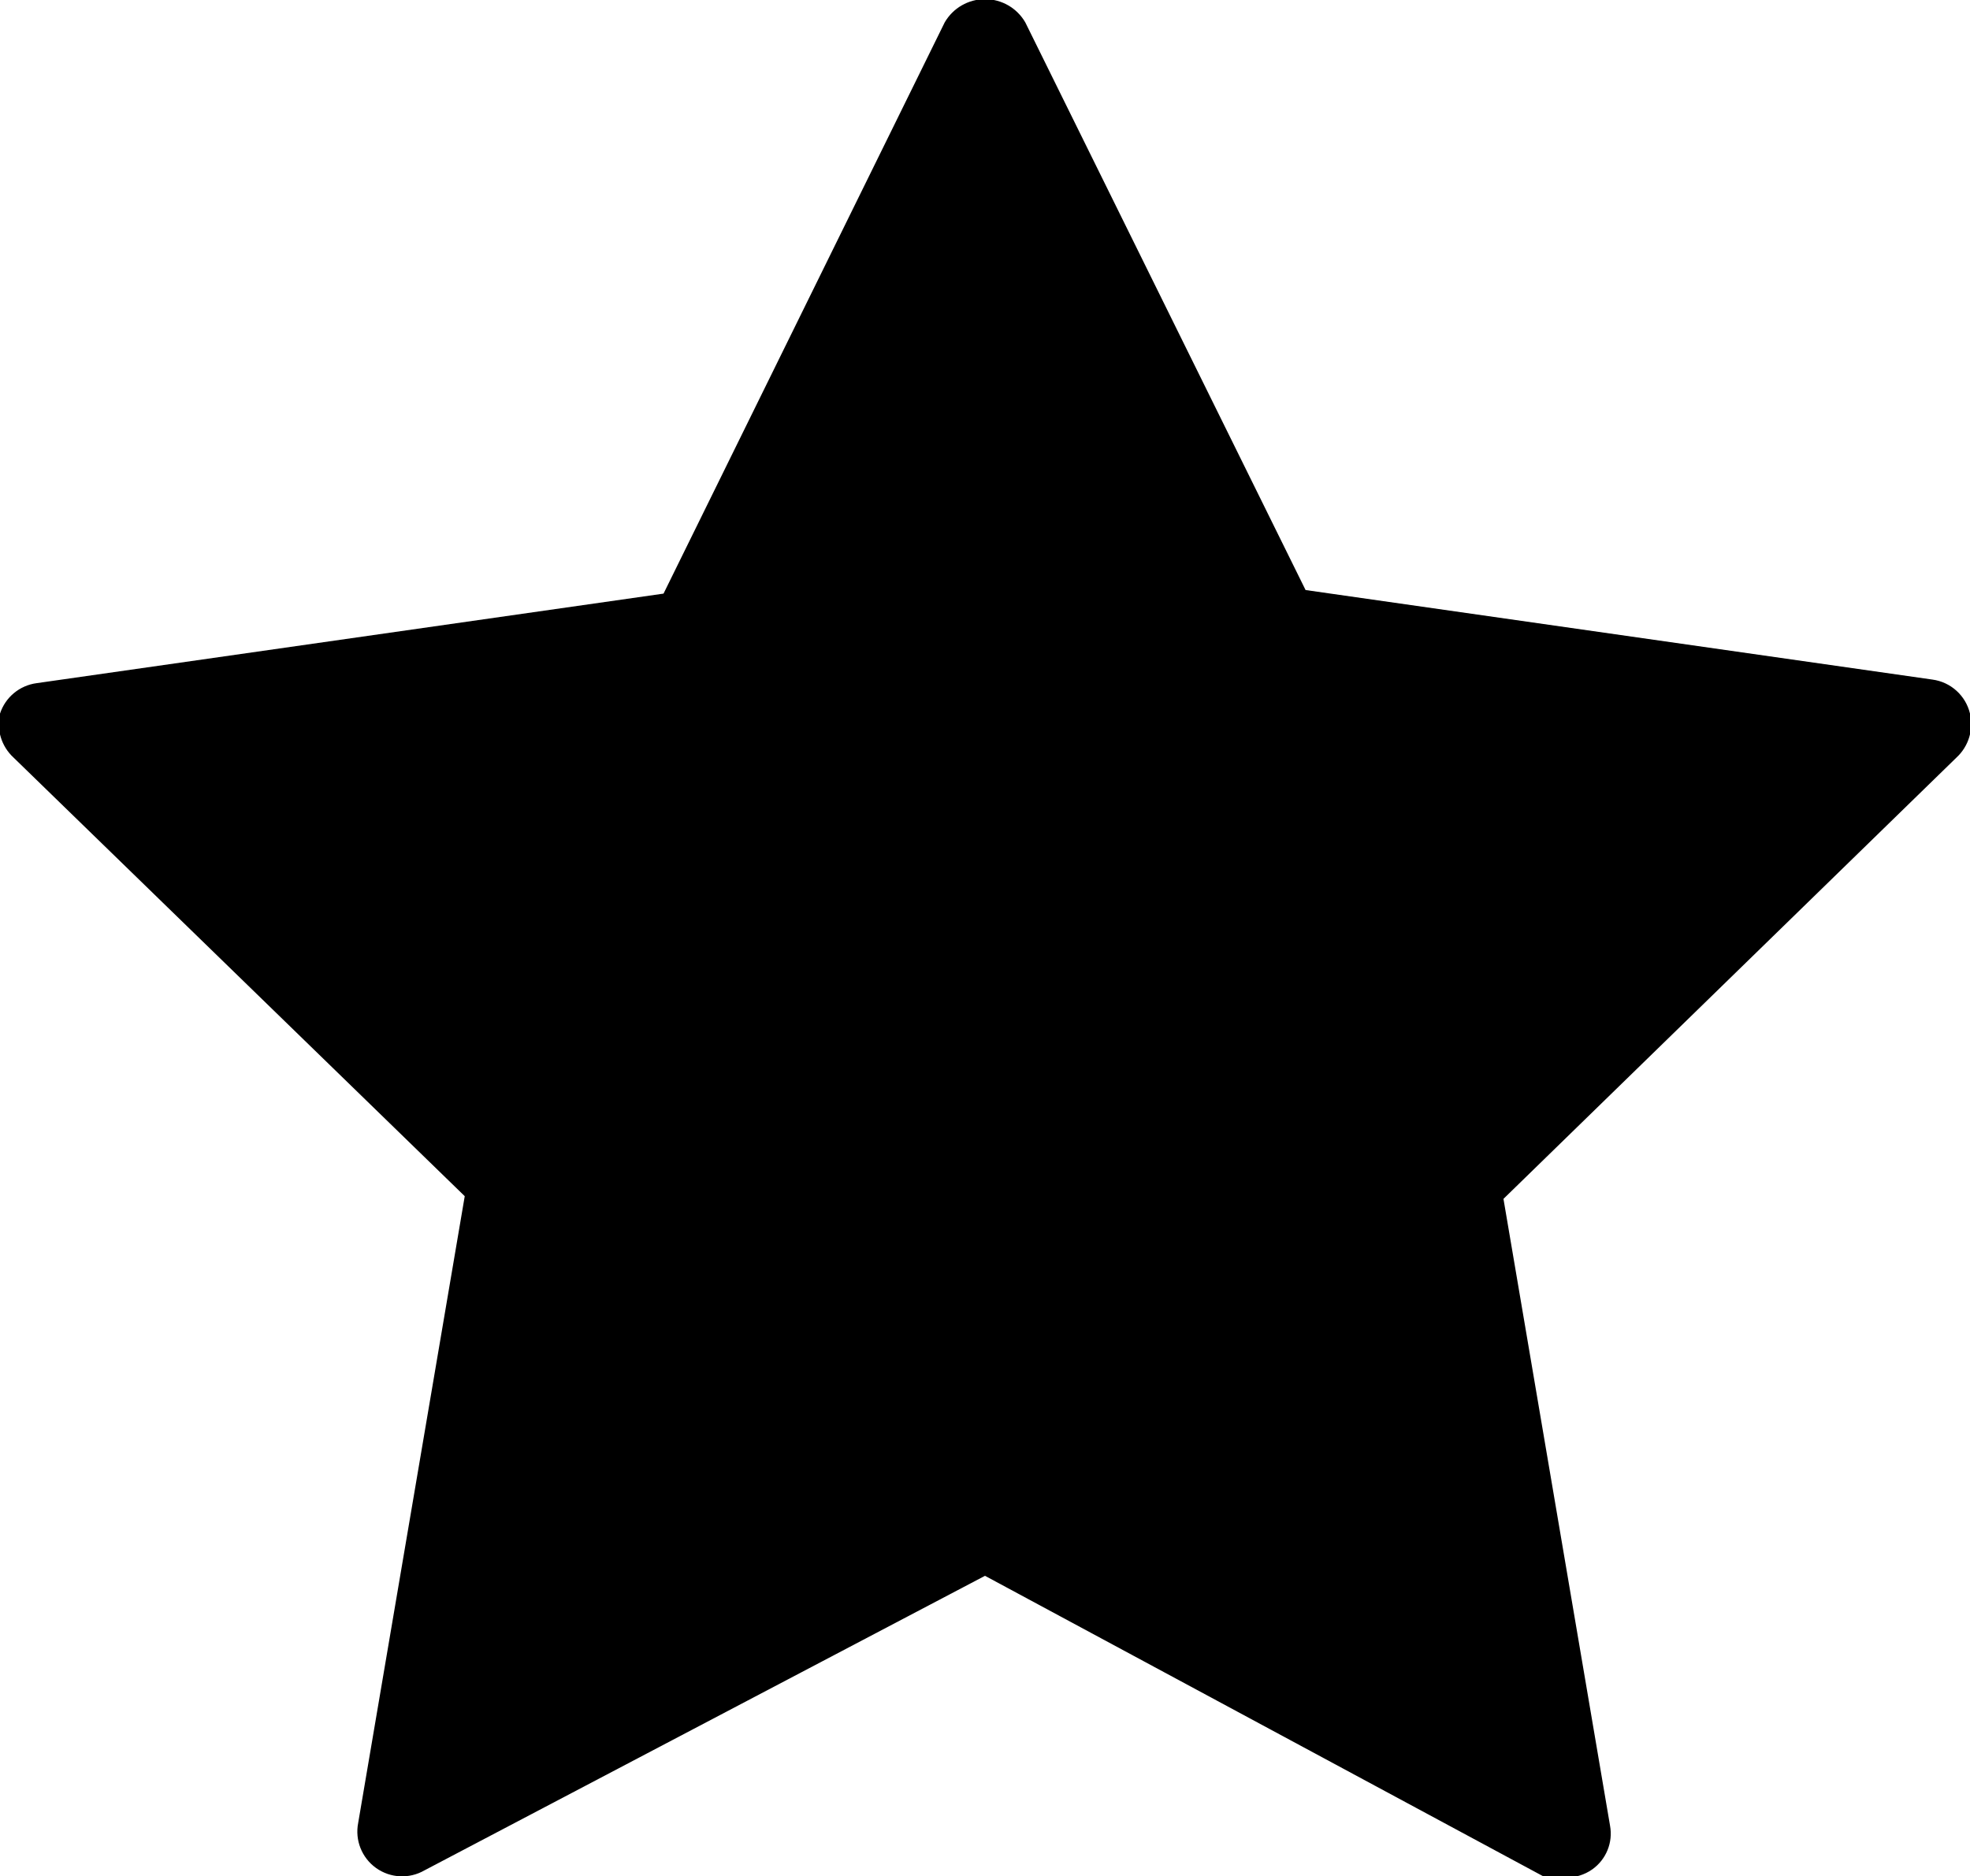
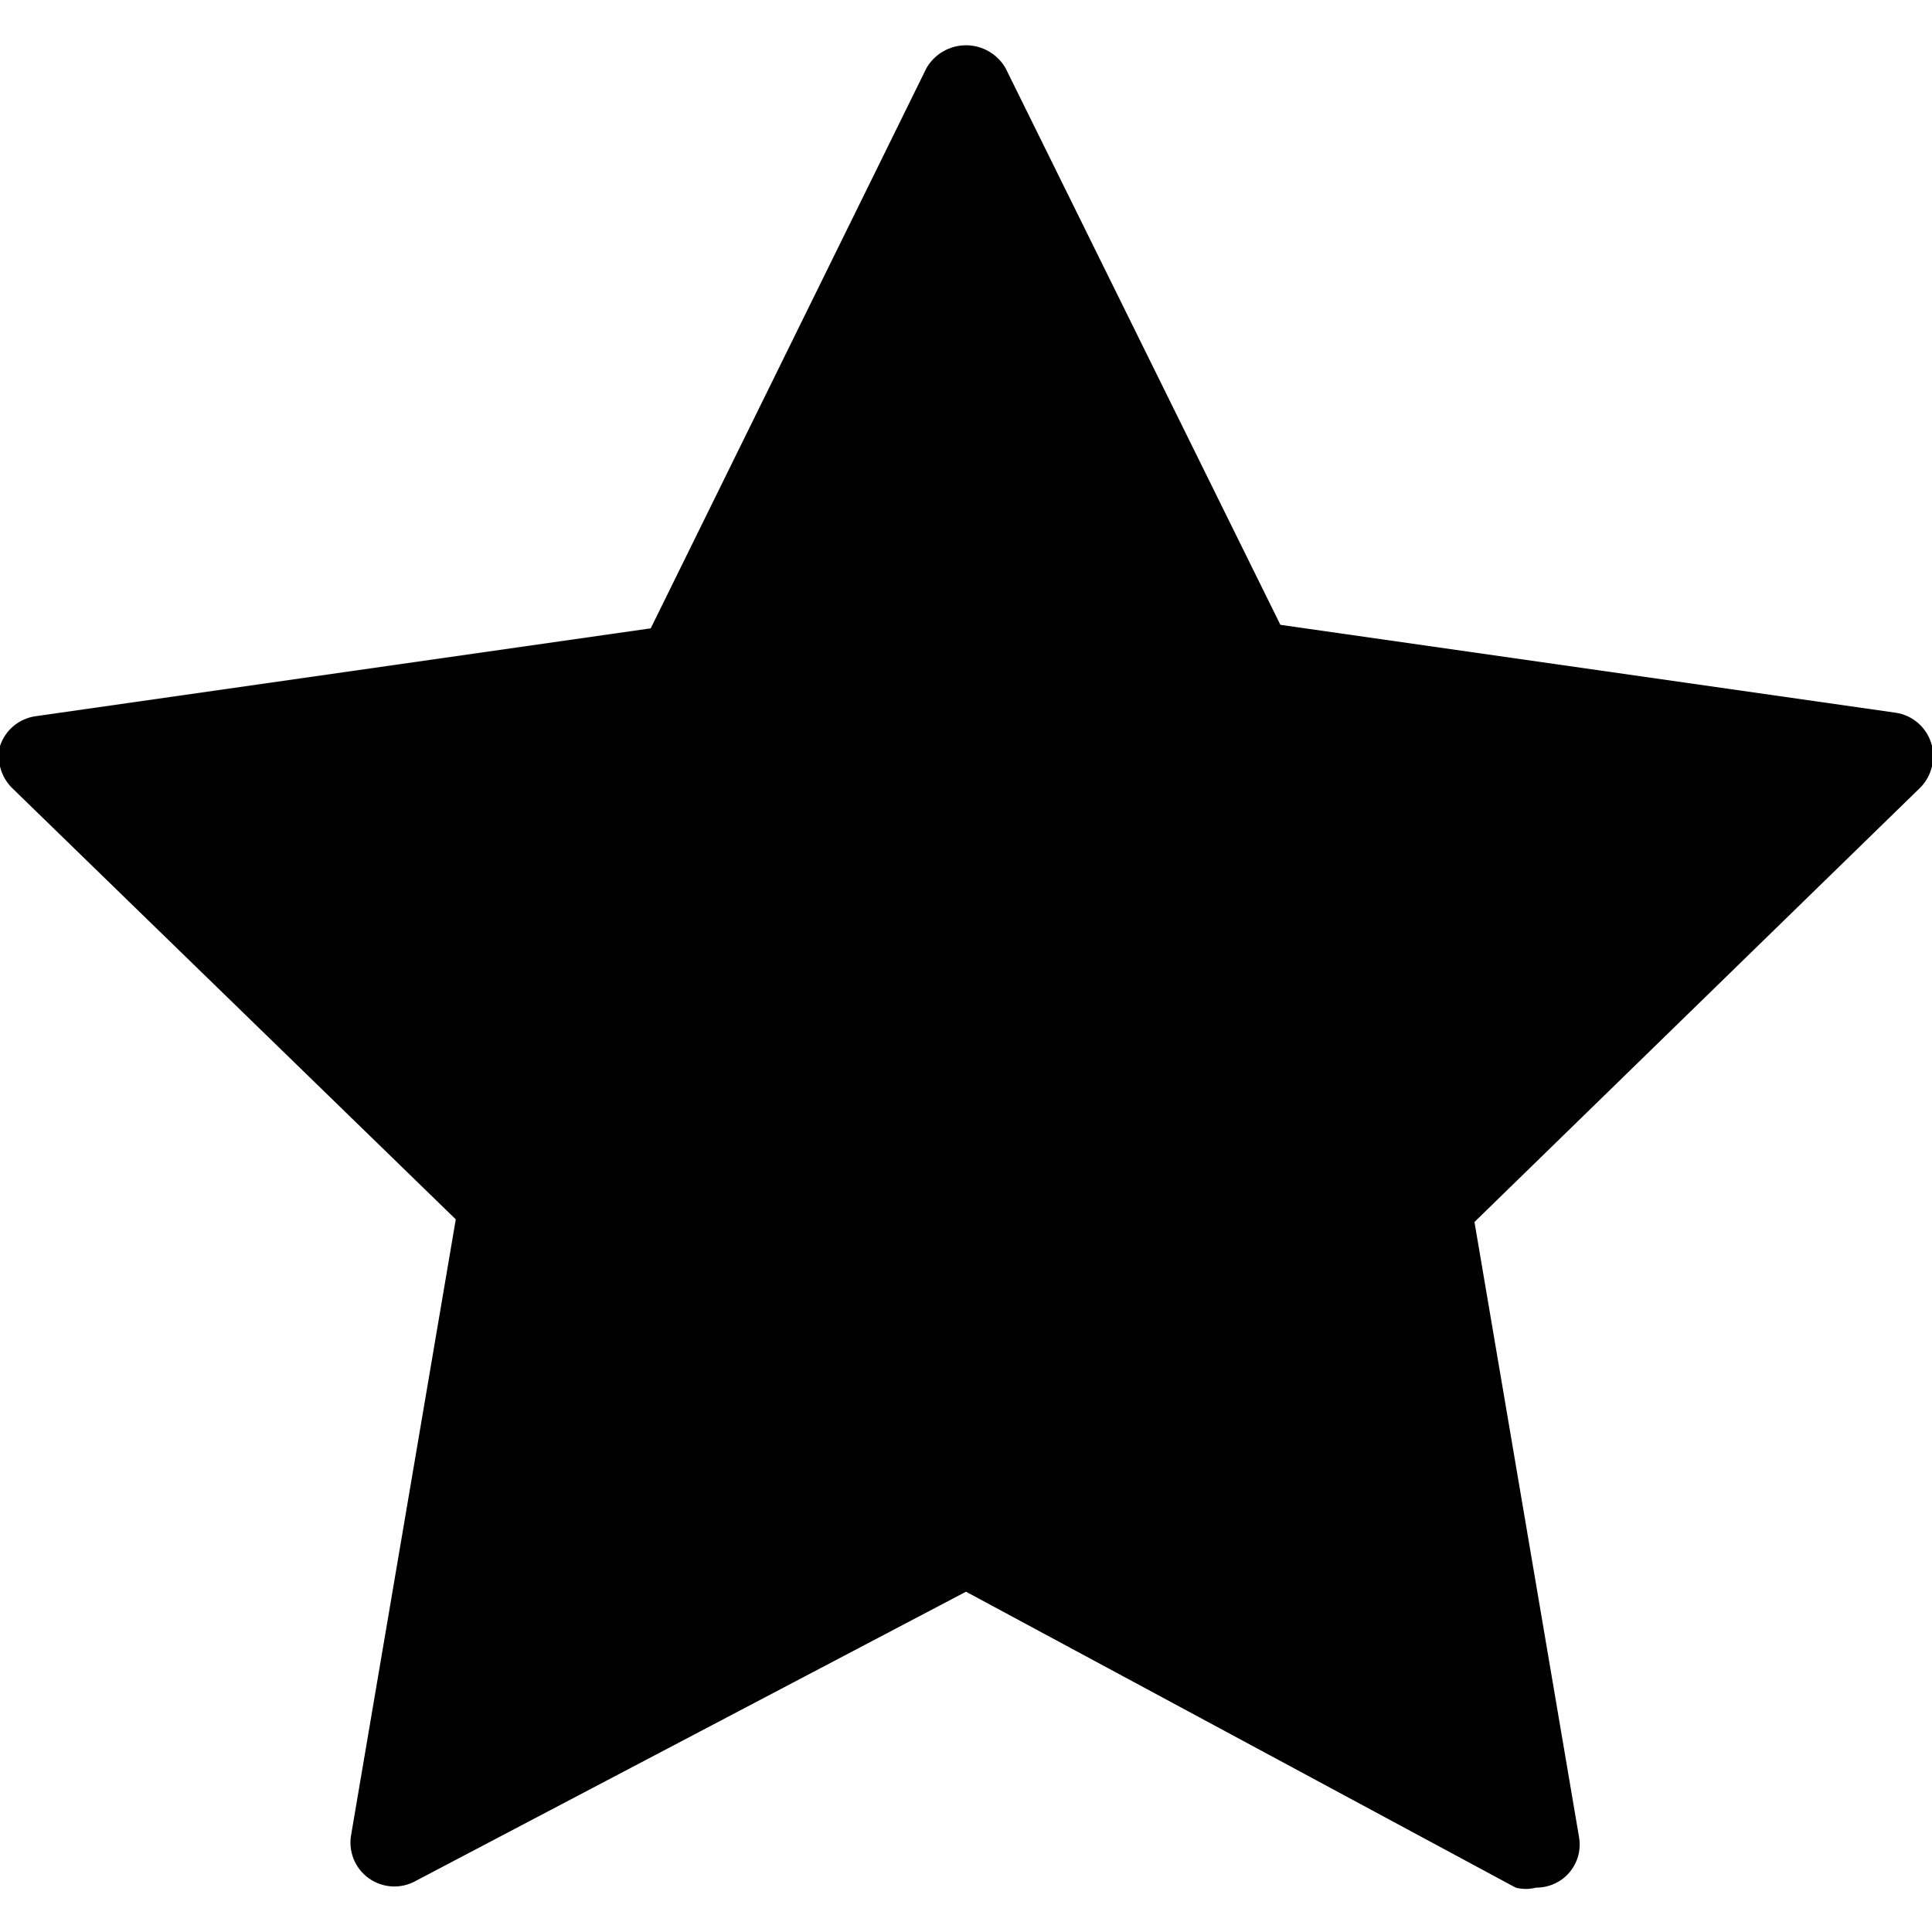
- <svg xmlns="http://www.w3.org/2000/svg" viewBox="0 0 22 20.95">
+ <svg xmlns="http://www.w3.org/2000/svg" width="50" height="50" viewBox="0 0 22 20.95">
  <path d="M21.85,8.49l-5.06,4.93,1.19,7a.49.49,0,0,1-.2.49.5.5,0,0,1-.29.09.46.46,0,0,1-.23,0L11,17.63,4.74,20.92A.5.5,0,0,1,4,20.39l1.19-7L.15,8.49A.51.51,0,0,1,0,8a.5.5,0,0,1,.41-.34l7-1L10.55.28a.52.52,0,0,1,.9,0l3.13,6.34,7,1A.5.5,0,0,1,22,8,.51.51,0,0,1,21.85,8.49Z" transform="translate(0 -0.03)" />
</svg>
